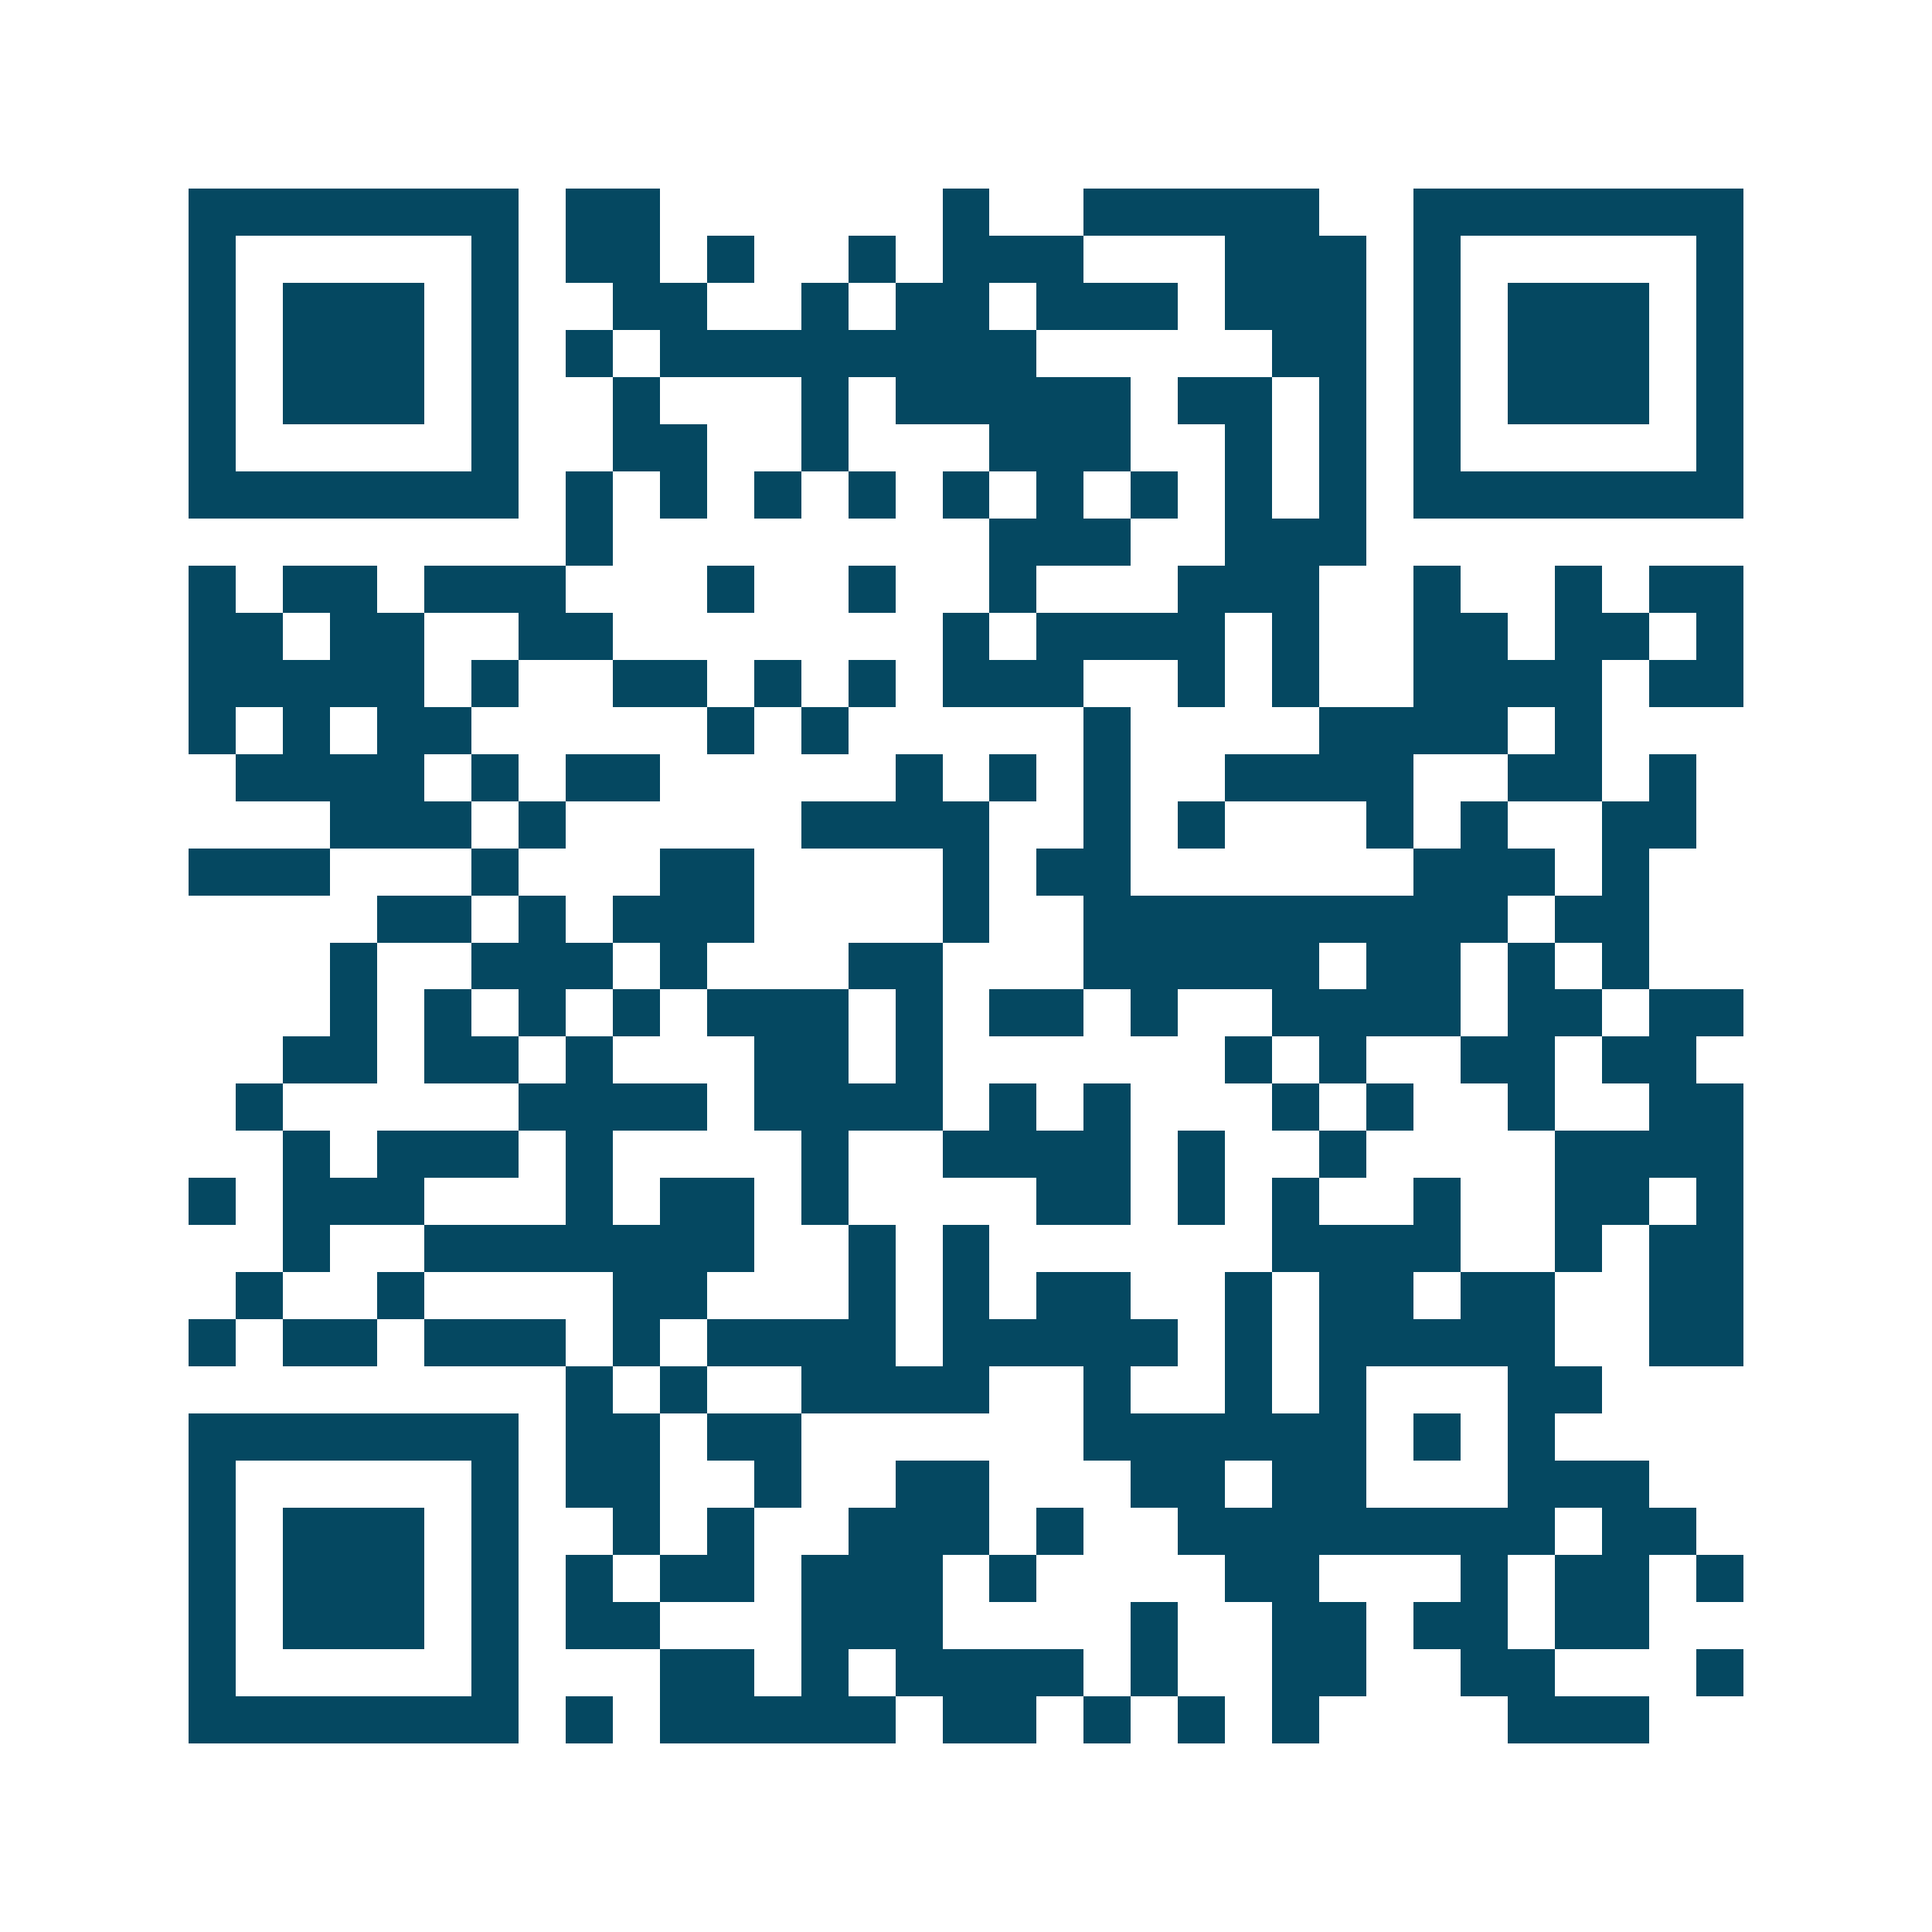
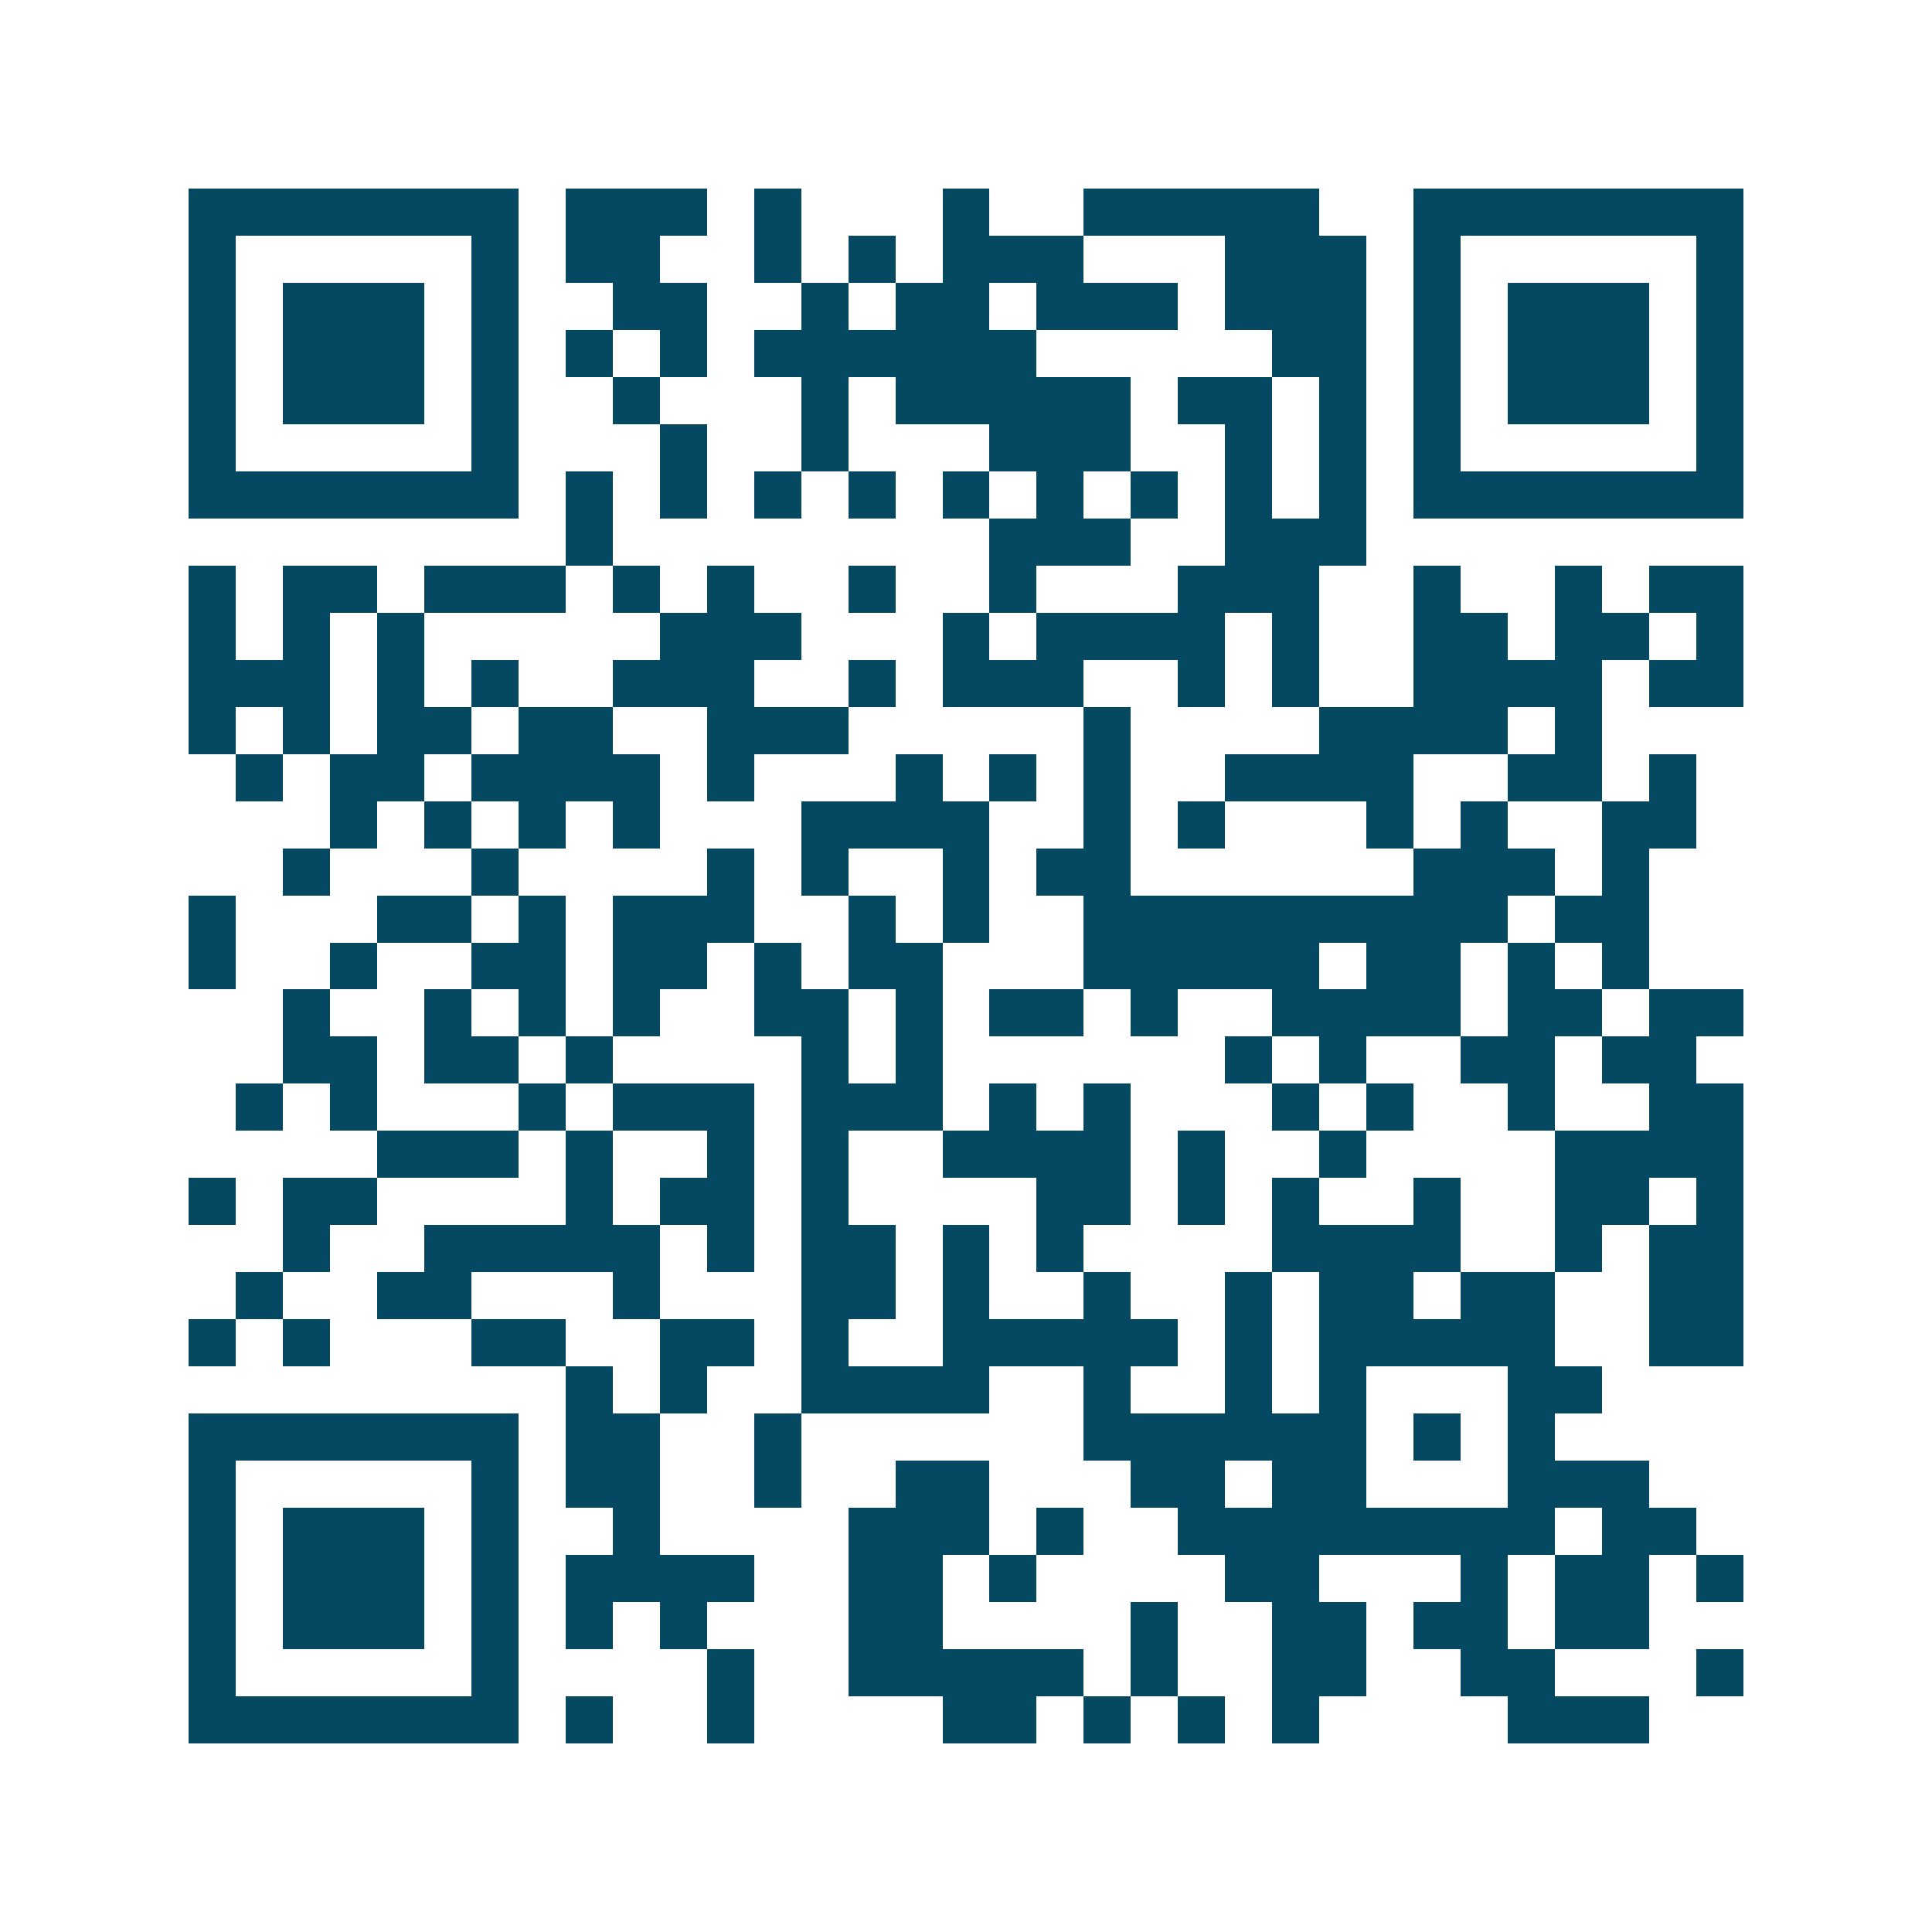
<svg xmlns="http://www.w3.org/2000/svg" width="200" height="200" viewBox="0 0 41 41" shape-rendering="crispEdges">
  <path fill="#ffffff" d="M0 0h41v41H0z" />
-   <path stroke="#054861" d="M4 4.5h7m1 0h2m6 0h1m2 0h5m2 0h7M4 5.5h1m5 0h1m1 0h2m1 0h1m2 0h1m1 0h3m3 0h3m1 0h1m5 0h1M4 6.5h1m1 0h3m1 0h1m2 0h2m2 0h1m1 0h2m1 0h3m1 0h3m1 0h1m1 0h3m1 0h1M4 7.5h1m1 0h3m1 0h1m1 0h1m1 0h8m5 0h2m1 0h1m1 0h3m1 0h1M4 8.5h1m1 0h3m1 0h1m2 0h1m3 0h1m1 0h5m1 0h2m1 0h1m1 0h1m1 0h3m1 0h1M4 9.5h1m5 0h1m2 0h2m2 0h1m3 0h3m2 0h1m1 0h1m1 0h1m5 0h1M4 10.5h7m1 0h1m1 0h1m1 0h1m1 0h1m1 0h1m1 0h1m1 0h1m1 0h1m1 0h1m1 0h7M12 11.5h1m8 0h3m2 0h3M4 12.5h1m1 0h2m1 0h3m3 0h1m2 0h1m2 0h1m3 0h3m2 0h1m2 0h1m1 0h2M4 13.5h2m1 0h2m2 0h2m7 0h1m1 0h4m1 0h1m2 0h2m1 0h2m1 0h1M4 14.5h5m1 0h1m2 0h2m1 0h1m1 0h1m1 0h3m2 0h1m1 0h1m2 0h4m1 0h2M4 15.5h1m1 0h1m1 0h2m5 0h1m1 0h1m5 0h1m4 0h4m1 0h1M5 16.5h4m1 0h1m1 0h2m5 0h1m1 0h1m1 0h1m2 0h4m2 0h2m1 0h1M7 17.5h3m1 0h1m5 0h4m2 0h1m1 0h1m3 0h1m1 0h1m2 0h2M4 18.5h3m3 0h1m3 0h2m4 0h1m1 0h2m6 0h3m1 0h1M8 19.5h2m1 0h1m1 0h3m4 0h1m2 0h9m1 0h2M7 20.5h1m2 0h3m1 0h1m3 0h2m3 0h5m1 0h2m1 0h1m1 0h1M7 21.5h1m1 0h1m1 0h1m1 0h1m1 0h3m1 0h1m1 0h2m1 0h1m2 0h4m1 0h2m1 0h2M6 22.5h2m1 0h2m1 0h1m3 0h2m1 0h1m6 0h1m1 0h1m2 0h2m1 0h2M5 23.5h1m5 0h4m1 0h4m1 0h1m1 0h1m3 0h1m1 0h1m2 0h1m2 0h2M6 24.5h1m1 0h3m1 0h1m4 0h1m2 0h4m1 0h1m2 0h1m4 0h4M4 25.5h1m1 0h3m3 0h1m1 0h2m1 0h1m4 0h2m1 0h1m1 0h1m2 0h1m2 0h2m1 0h1M6 26.5h1m2 0h7m2 0h1m1 0h1m6 0h4m2 0h1m1 0h2M5 27.5h1m2 0h1m4 0h2m3 0h1m1 0h1m1 0h2m2 0h1m1 0h2m1 0h2m2 0h2M4 28.5h1m1 0h2m1 0h3m1 0h1m1 0h4m1 0h5m1 0h1m1 0h5m2 0h2M12 29.5h1m1 0h1m2 0h4m2 0h1m2 0h1m1 0h1m3 0h2M4 30.5h7m1 0h2m1 0h2m6 0h6m1 0h1m1 0h1M4 31.5h1m5 0h1m1 0h2m2 0h1m2 0h2m3 0h2m1 0h2m3 0h3M4 32.5h1m1 0h3m1 0h1m2 0h1m1 0h1m2 0h3m1 0h1m2 0h8m1 0h2M4 33.5h1m1 0h3m1 0h1m1 0h1m1 0h2m1 0h3m1 0h1m4 0h2m3 0h1m1 0h2m1 0h1M4 34.5h1m1 0h3m1 0h1m1 0h2m3 0h3m4 0h1m2 0h2m1 0h2m1 0h2M4 35.5h1m5 0h1m3 0h2m1 0h1m1 0h4m1 0h1m2 0h2m2 0h2m3 0h1M4 36.5h7m1 0h1m1 0h5m1 0h2m1 0h1m1 0h1m1 0h1m4 0h3" />
+   <path stroke="#054861" d="M4 4.5h7m1 0h3m1 0h1m3 0h1m2 0h5m2 0h7M4 5.5h1m5 0h1m1 0h2m2 0h1m1 0h1m1 0h3m3 0h3m1 0h1m5 0h1M4 6.5h1m1 0h3m1 0h1m2 0h2m2 0h1m1 0h2m1 0h3m1 0h3m1 0h1m1 0h3m1 0h1M4 7.5h1m1 0h3m1 0h1m1 0h1m1 0h1m1 0h6m5 0h2m1 0h1m1 0h3m1 0h1M4 8.5h1m1 0h3m1 0h1m2 0h1m3 0h1m1 0h5m1 0h2m1 0h1m1 0h1m1 0h3m1 0h1M4 9.5h1m5 0h1m3 0h1m2 0h1m3 0h3m2 0h1m1 0h1m1 0h1m5 0h1M4 10.5h7m1 0h1m1 0h1m1 0h1m1 0h1m1 0h1m1 0h1m1 0h1m1 0h1m1 0h1m1 0h7M12 11.5h1m8 0h3m2 0h3M4 12.5h1m1 0h2m1 0h3m1 0h1m1 0h1m2 0h1m2 0h1m3 0h3m2 0h1m2 0h1m1 0h2M4 13.5h1m1 0h1m1 0h1m5 0h3m3 0h1m1 0h4m1 0h1m2 0h2m1 0h2m1 0h1M4 14.5h3m1 0h1m1 0h1m2 0h3m2 0h1m1 0h3m2 0h1m1 0h1m2 0h4m1 0h2M4 15.5h1m1 0h1m1 0h2m1 0h2m2 0h3m5 0h1m4 0h4m1 0h1M5 16.5h1m1 0h2m1 0h4m1 0h1m3 0h1m1 0h1m1 0h1m2 0h4m2 0h2m1 0h1M7 17.5h1m1 0h1m1 0h1m1 0h1m3 0h4m2 0h1m1 0h1m3 0h1m1 0h1m2 0h2M6 18.5h1m3 0h1m4 0h1m1 0h1m2 0h1m1 0h2m6 0h3m1 0h1M4 19.5h1m3 0h2m1 0h1m1 0h3m2 0h1m1 0h1m2 0h9m1 0h2M4 20.5h1m2 0h1m2 0h2m1 0h2m1 0h1m1 0h2m3 0h5m1 0h2m1 0h1m1 0h1M6 21.5h1m2 0h1m1 0h1m1 0h1m2 0h2m1 0h1m1 0h2m1 0h1m2 0h4m1 0h2m1 0h2M6 22.5h2m1 0h2m1 0h1m4 0h1m1 0h1m6 0h1m1 0h1m2 0h2m1 0h2M5 23.5h1m1 0h1m3 0h1m1 0h3m1 0h3m1 0h1m1 0h1m3 0h1m1 0h1m2 0h1m2 0h2M8 24.5h3m1 0h1m2 0h1m1 0h1m2 0h4m1 0h1m2 0h1m4 0h4M4 25.5h1m1 0h2m4 0h1m1 0h2m1 0h1m4 0h2m1 0h1m1 0h1m2 0h1m2 0h2m1 0h1M6 26.5h1m2 0h5m1 0h1m1 0h2m1 0h1m1 0h1m4 0h4m2 0h1m1 0h2M5 27.5h1m2 0h2m3 0h1m3 0h2m1 0h1m2 0h1m2 0h1m1 0h2m1 0h2m2 0h2M4 28.5h1m1 0h1m3 0h2m2 0h2m1 0h1m2 0h5m1 0h1m1 0h5m2 0h2M12 29.5h1m1 0h1m2 0h4m2 0h1m2 0h1m1 0h1m3 0h2M4 30.5h7m1 0h2m2 0h1m6 0h6m1 0h1m1 0h1M4 31.5h1m5 0h1m1 0h2m2 0h1m2 0h2m3 0h2m1 0h2m3 0h3M4 32.5h1m1 0h3m1 0h1m2 0h1m4 0h3m1 0h1m2 0h8m1 0h2M4 33.5h1m1 0h3m1 0h1m1 0h4m2 0h2m1 0h1m4 0h2m3 0h1m1 0h2m1 0h1M4 34.5h1m1 0h3m1 0h1m1 0h1m1 0h1m3 0h2m4 0h1m2 0h2m1 0h2m1 0h2M4 35.5h1m5 0h1m4 0h1m2 0h5m1 0h1m2 0h2m2 0h2m3 0h1M4 36.5h7m1 0h1m2 0h1m4 0h2m1 0h1m1 0h1m1 0h1m4 0h3" />
</svg>
